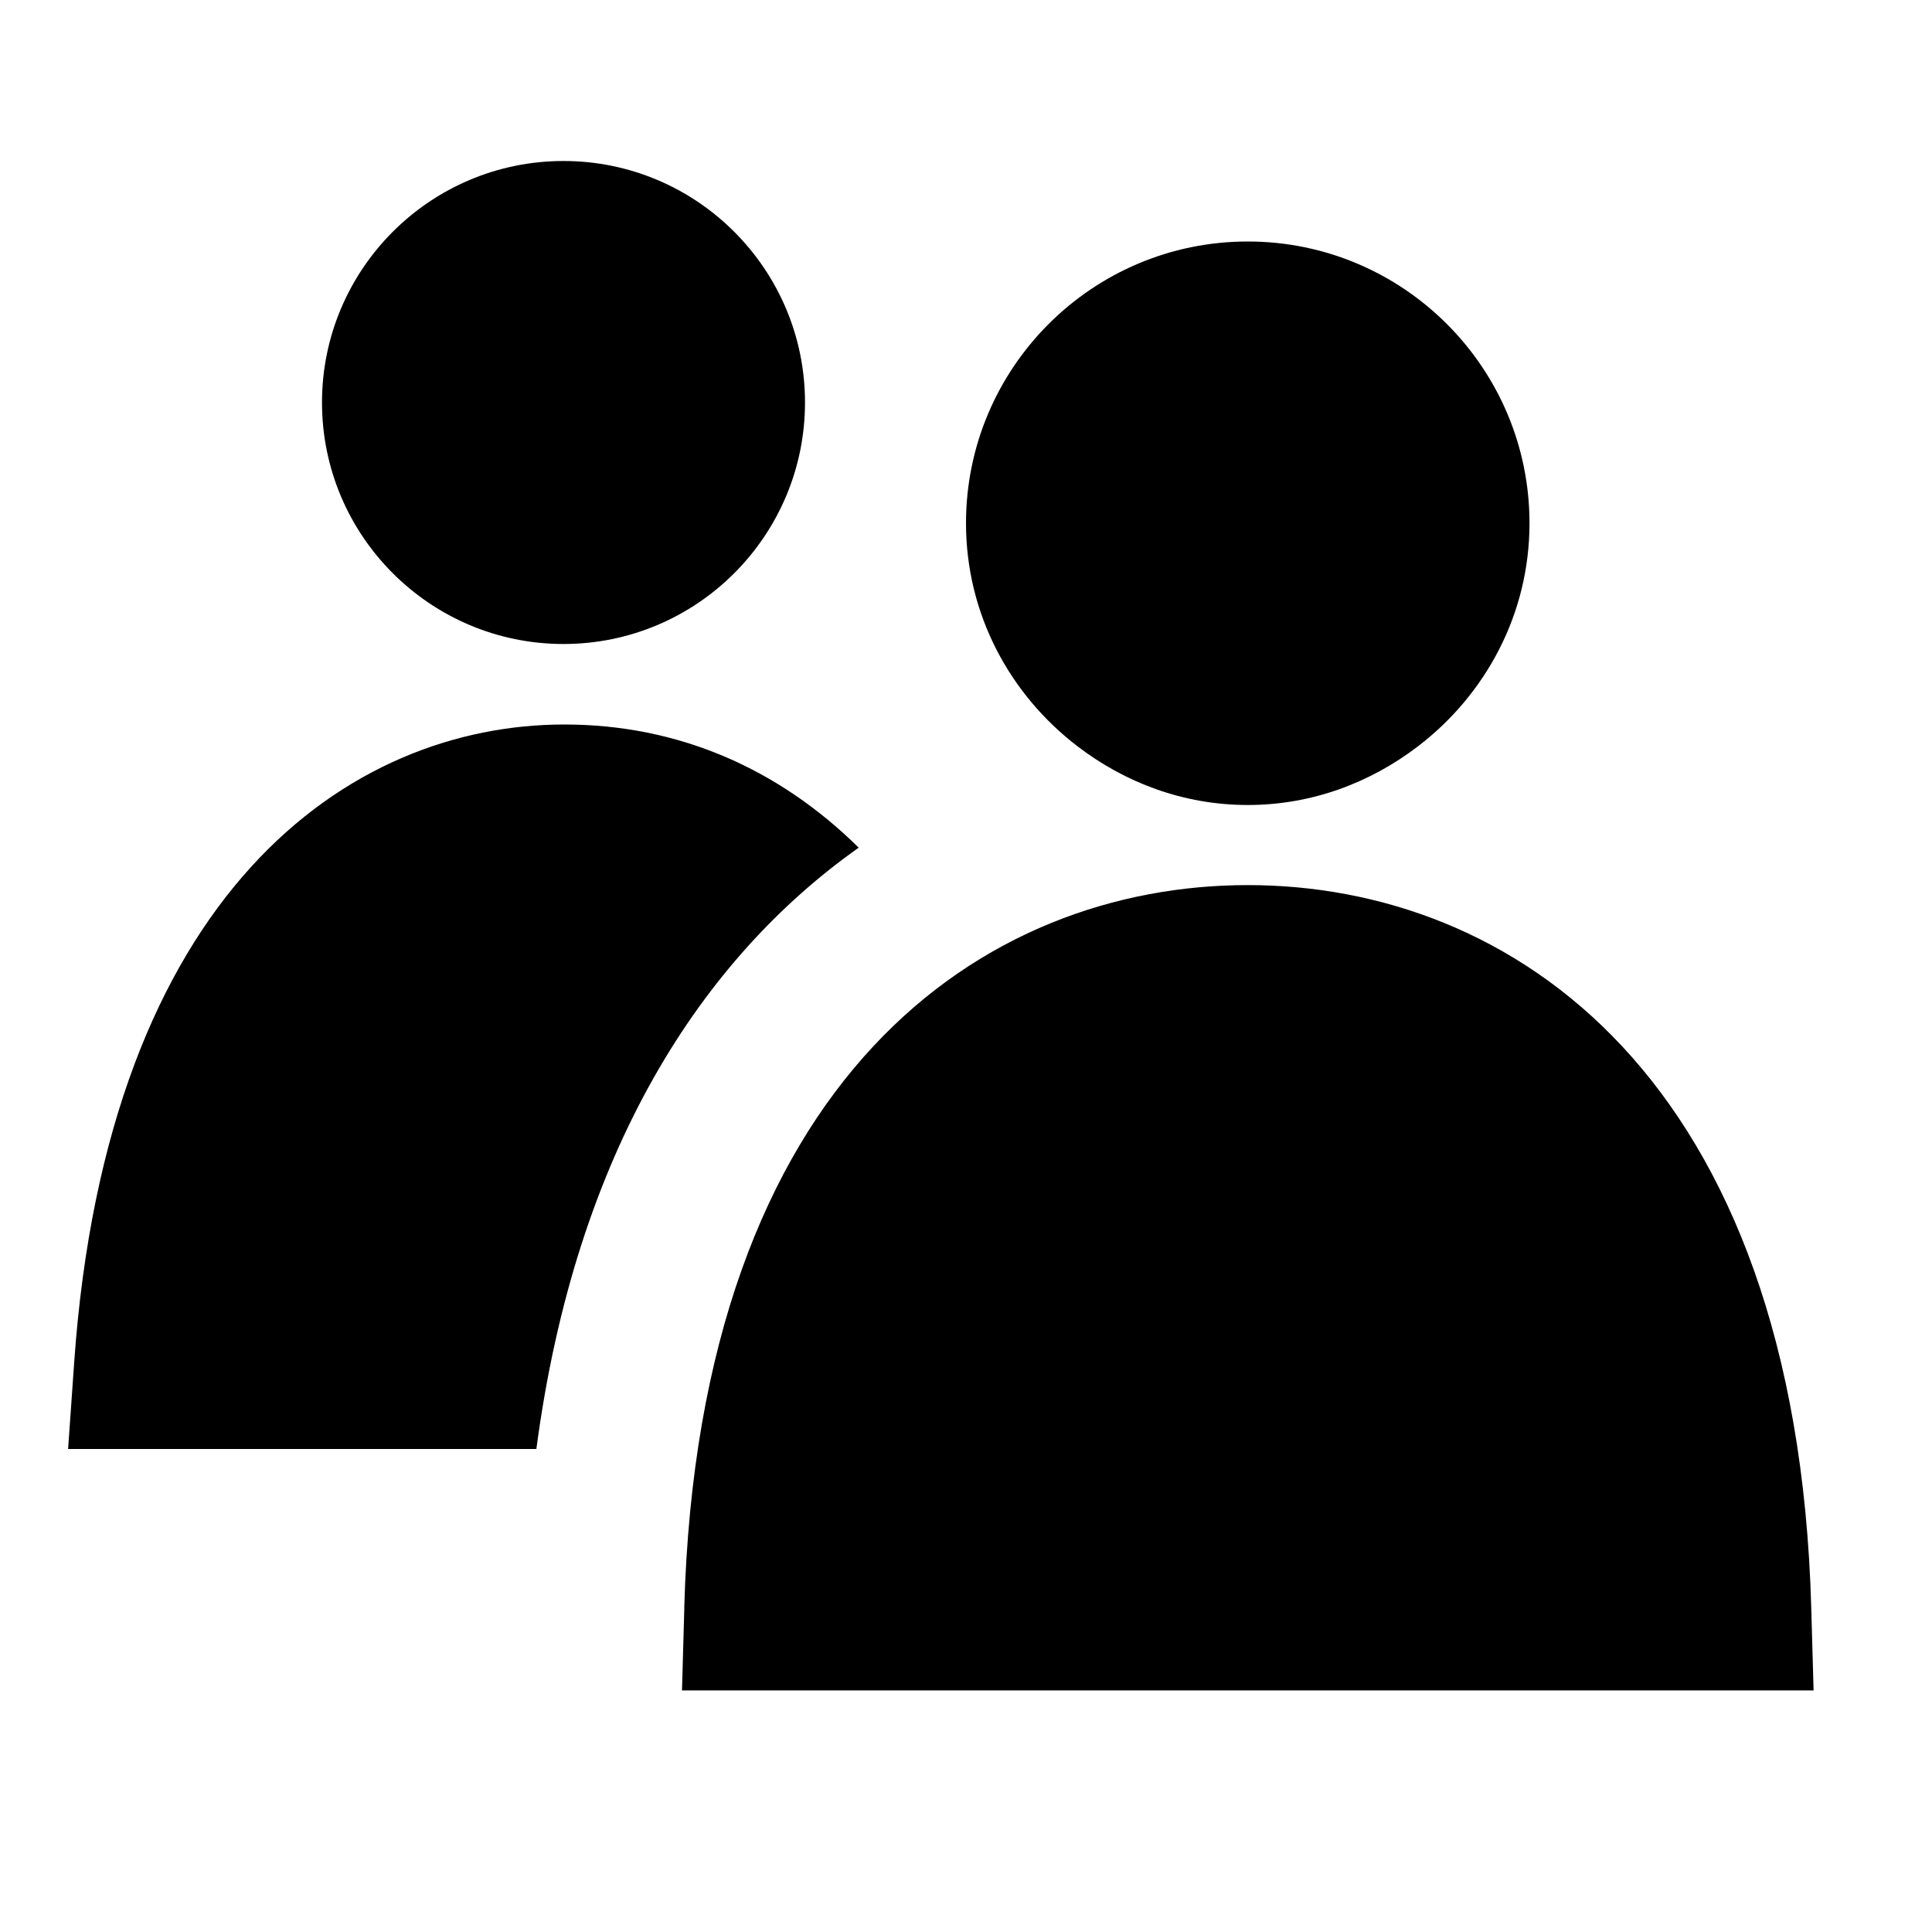
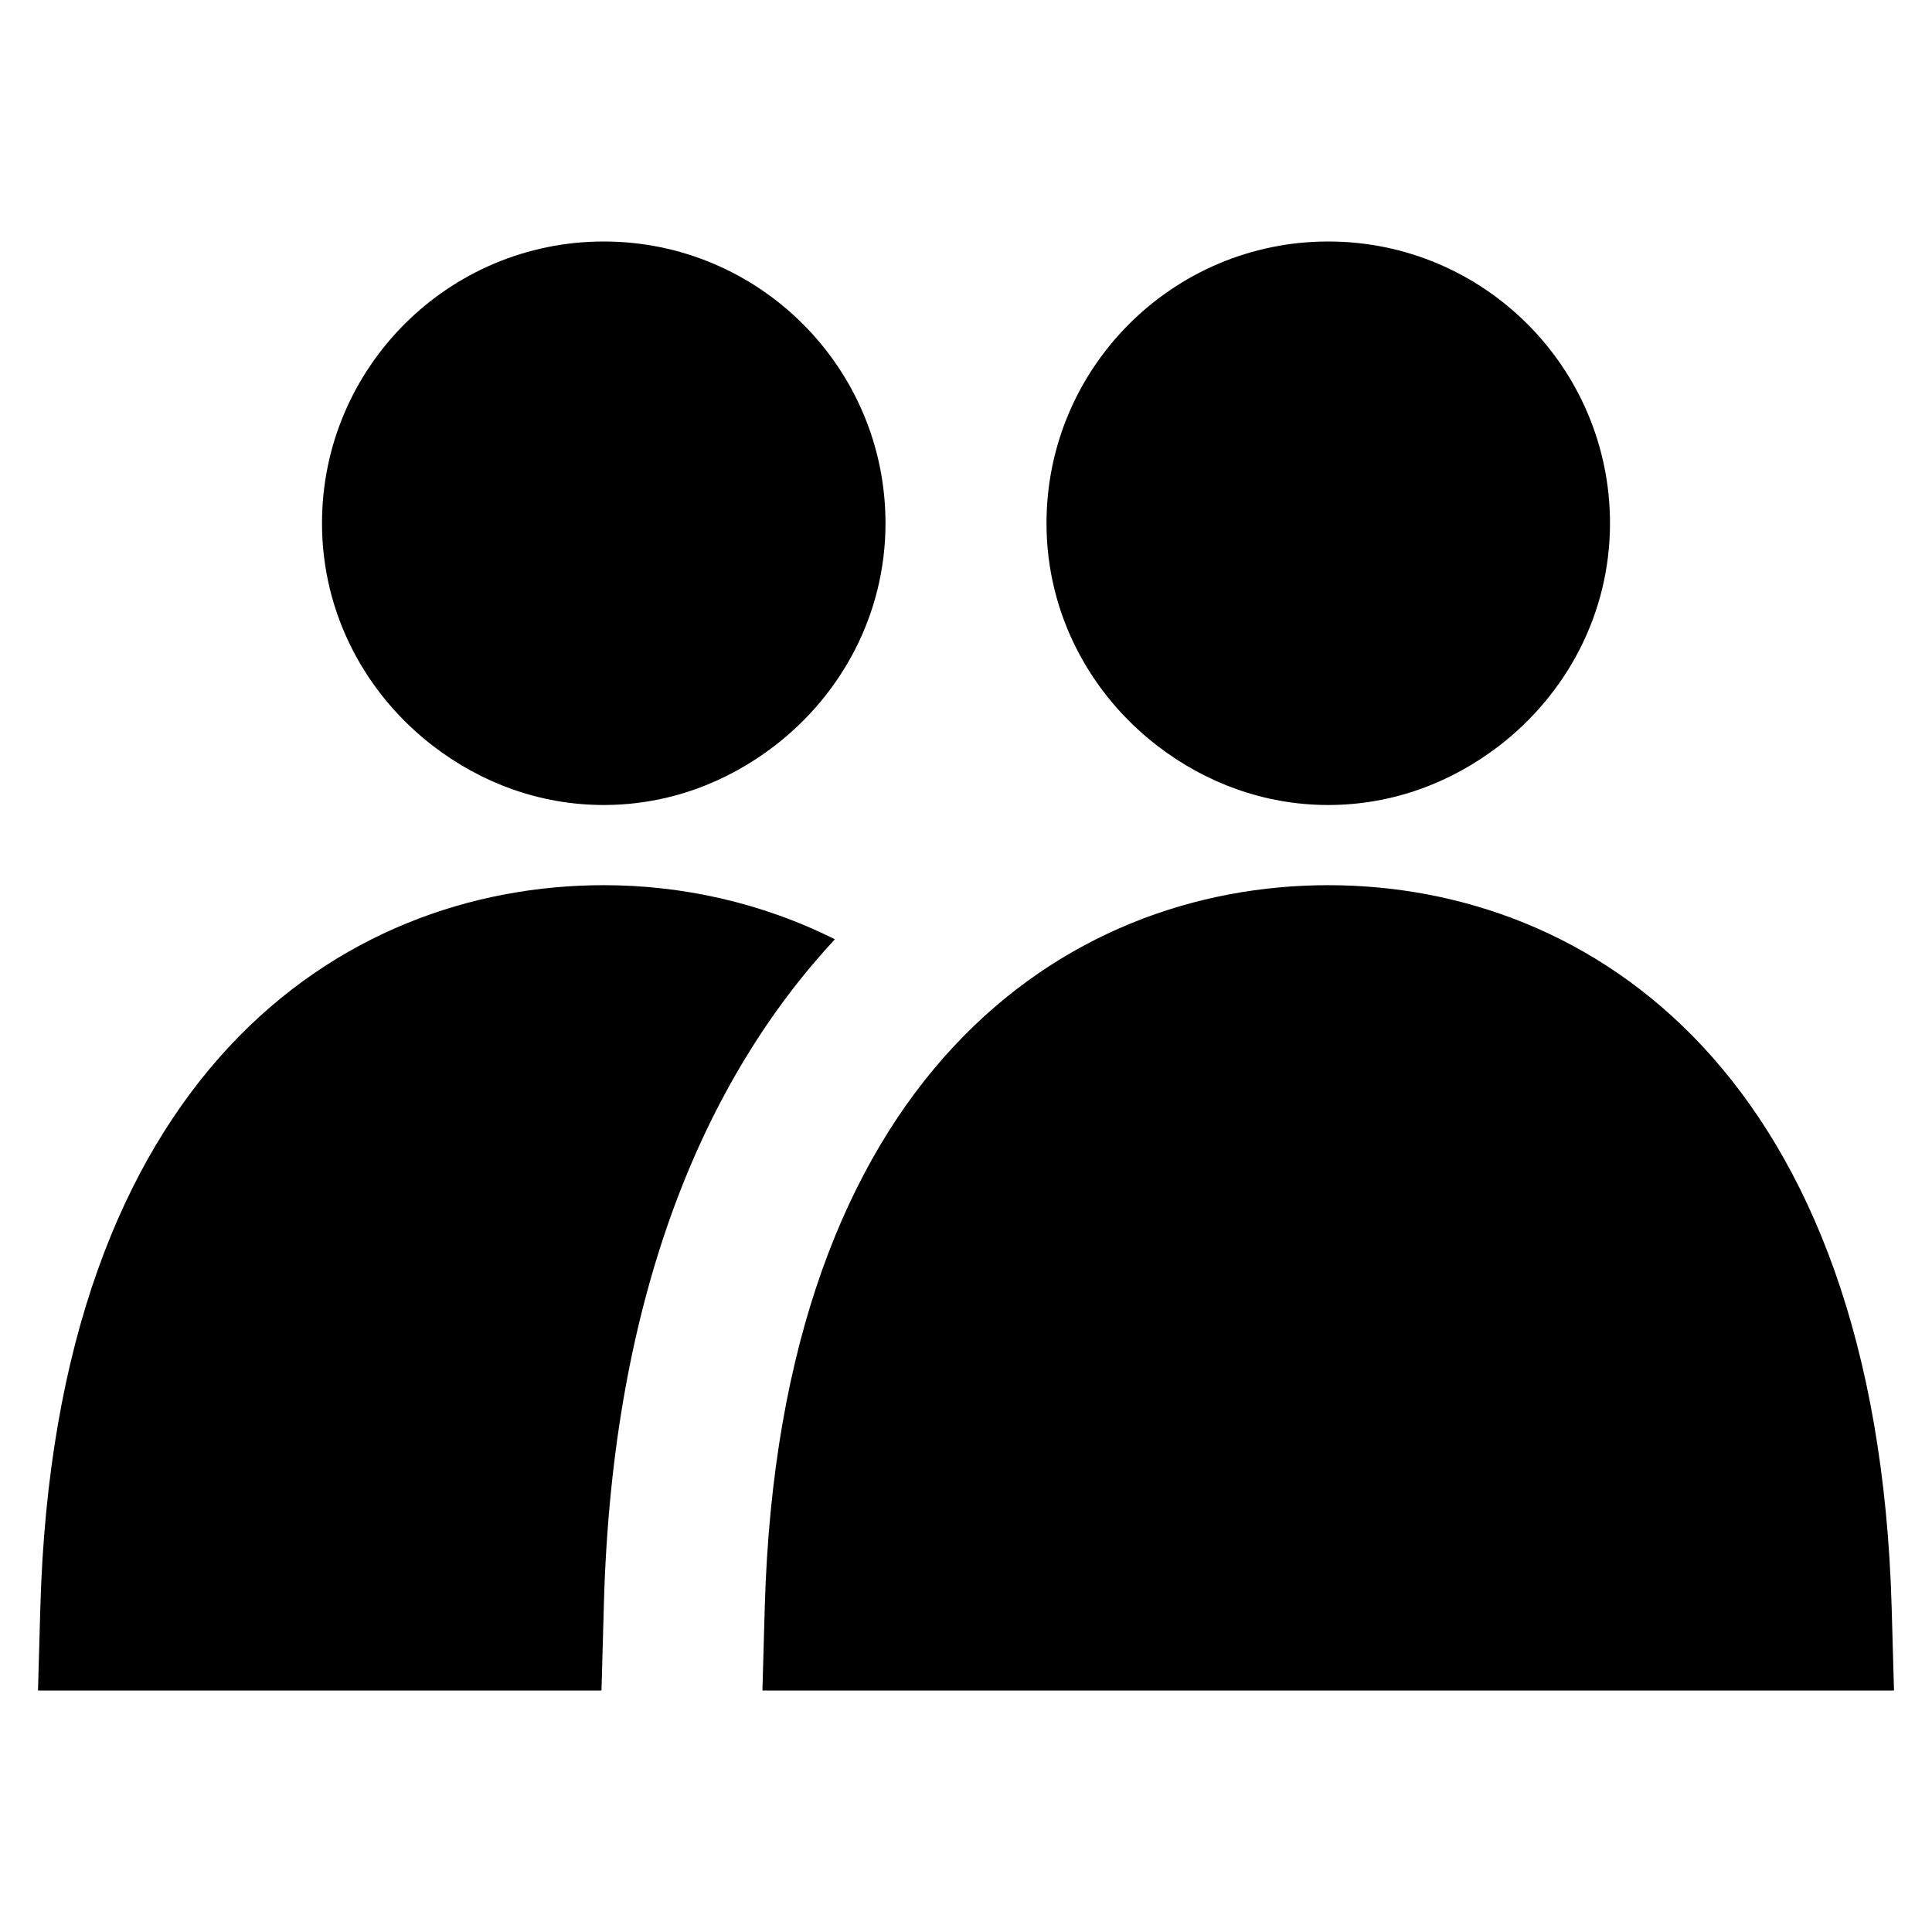
<svg xmlns="http://www.w3.org/2000/svg" version="1.1" viewBox="0 0 24 24">
-   <path d="M6.662 18H.846l.075-1.069C1.33 11.083 4.335 9 7.011 9c1.416 0 2.66.547 3.656 1.53-1.942 1.373-3.513 3.758-4.004 7.47zM7 8c1.657 0 3-1.346 3-3S8.657 2 7 2 4 3.346 4 5s1.343 3 3 3zm10.616 1.27C18.452 8.63 19 7.632 19 6.5 19 4.57 17.433 3 15.5 3S12 4.57 12 6.5c0 1.132.548 2.13 1.384 2.77.589.451 1.317.73 2.116.73s1.527-.279 2.116-.73zM8.501 19.972l-.029 1.027h14.057l-.029-1.027c-.184-6.618-3.736-8.977-7-8.977s-6.816 2.358-7 8.977z" />
+   <path d="M7.471 21H0.472l0.029-1.027c0.184-6.618 3.736-8.977 7-8.977 0.963 0 1.95 0.212 2.87 0.672-1.608 1.732-2.762 4.389-2.869 8.248l-0.03 1.083ZM9.616 9.27C10.452 8.63 11 7.632 11 6.5 11 4.57 9.433 3 7.5 3S4 4.57 4 6.5c0 1.132 0.548 2.13 1.384 2.77 0.589 0.451 1.317 0.73 2.116 0.73s1.527-0.279 2.116-0.73Zm6.884 1.726c-3.264 0-6.816 2.358-7 8.977L9.471 21h14.057l-0.029-1.027c-0.184-6.618-3.736-8.977-7-8.977Zm2.116-1.726C19.452 8.63 20 7.632 20 6.5 20 4.57 18.433 3 16.5 3S13 4.57 13 6.5c0 1.132 0.548 2.13 1.384 2.77 0.589 0.451 1.317 0.73 2.116 0.73s1.527-0.279 2.116-0.73Z" />
</svg>
